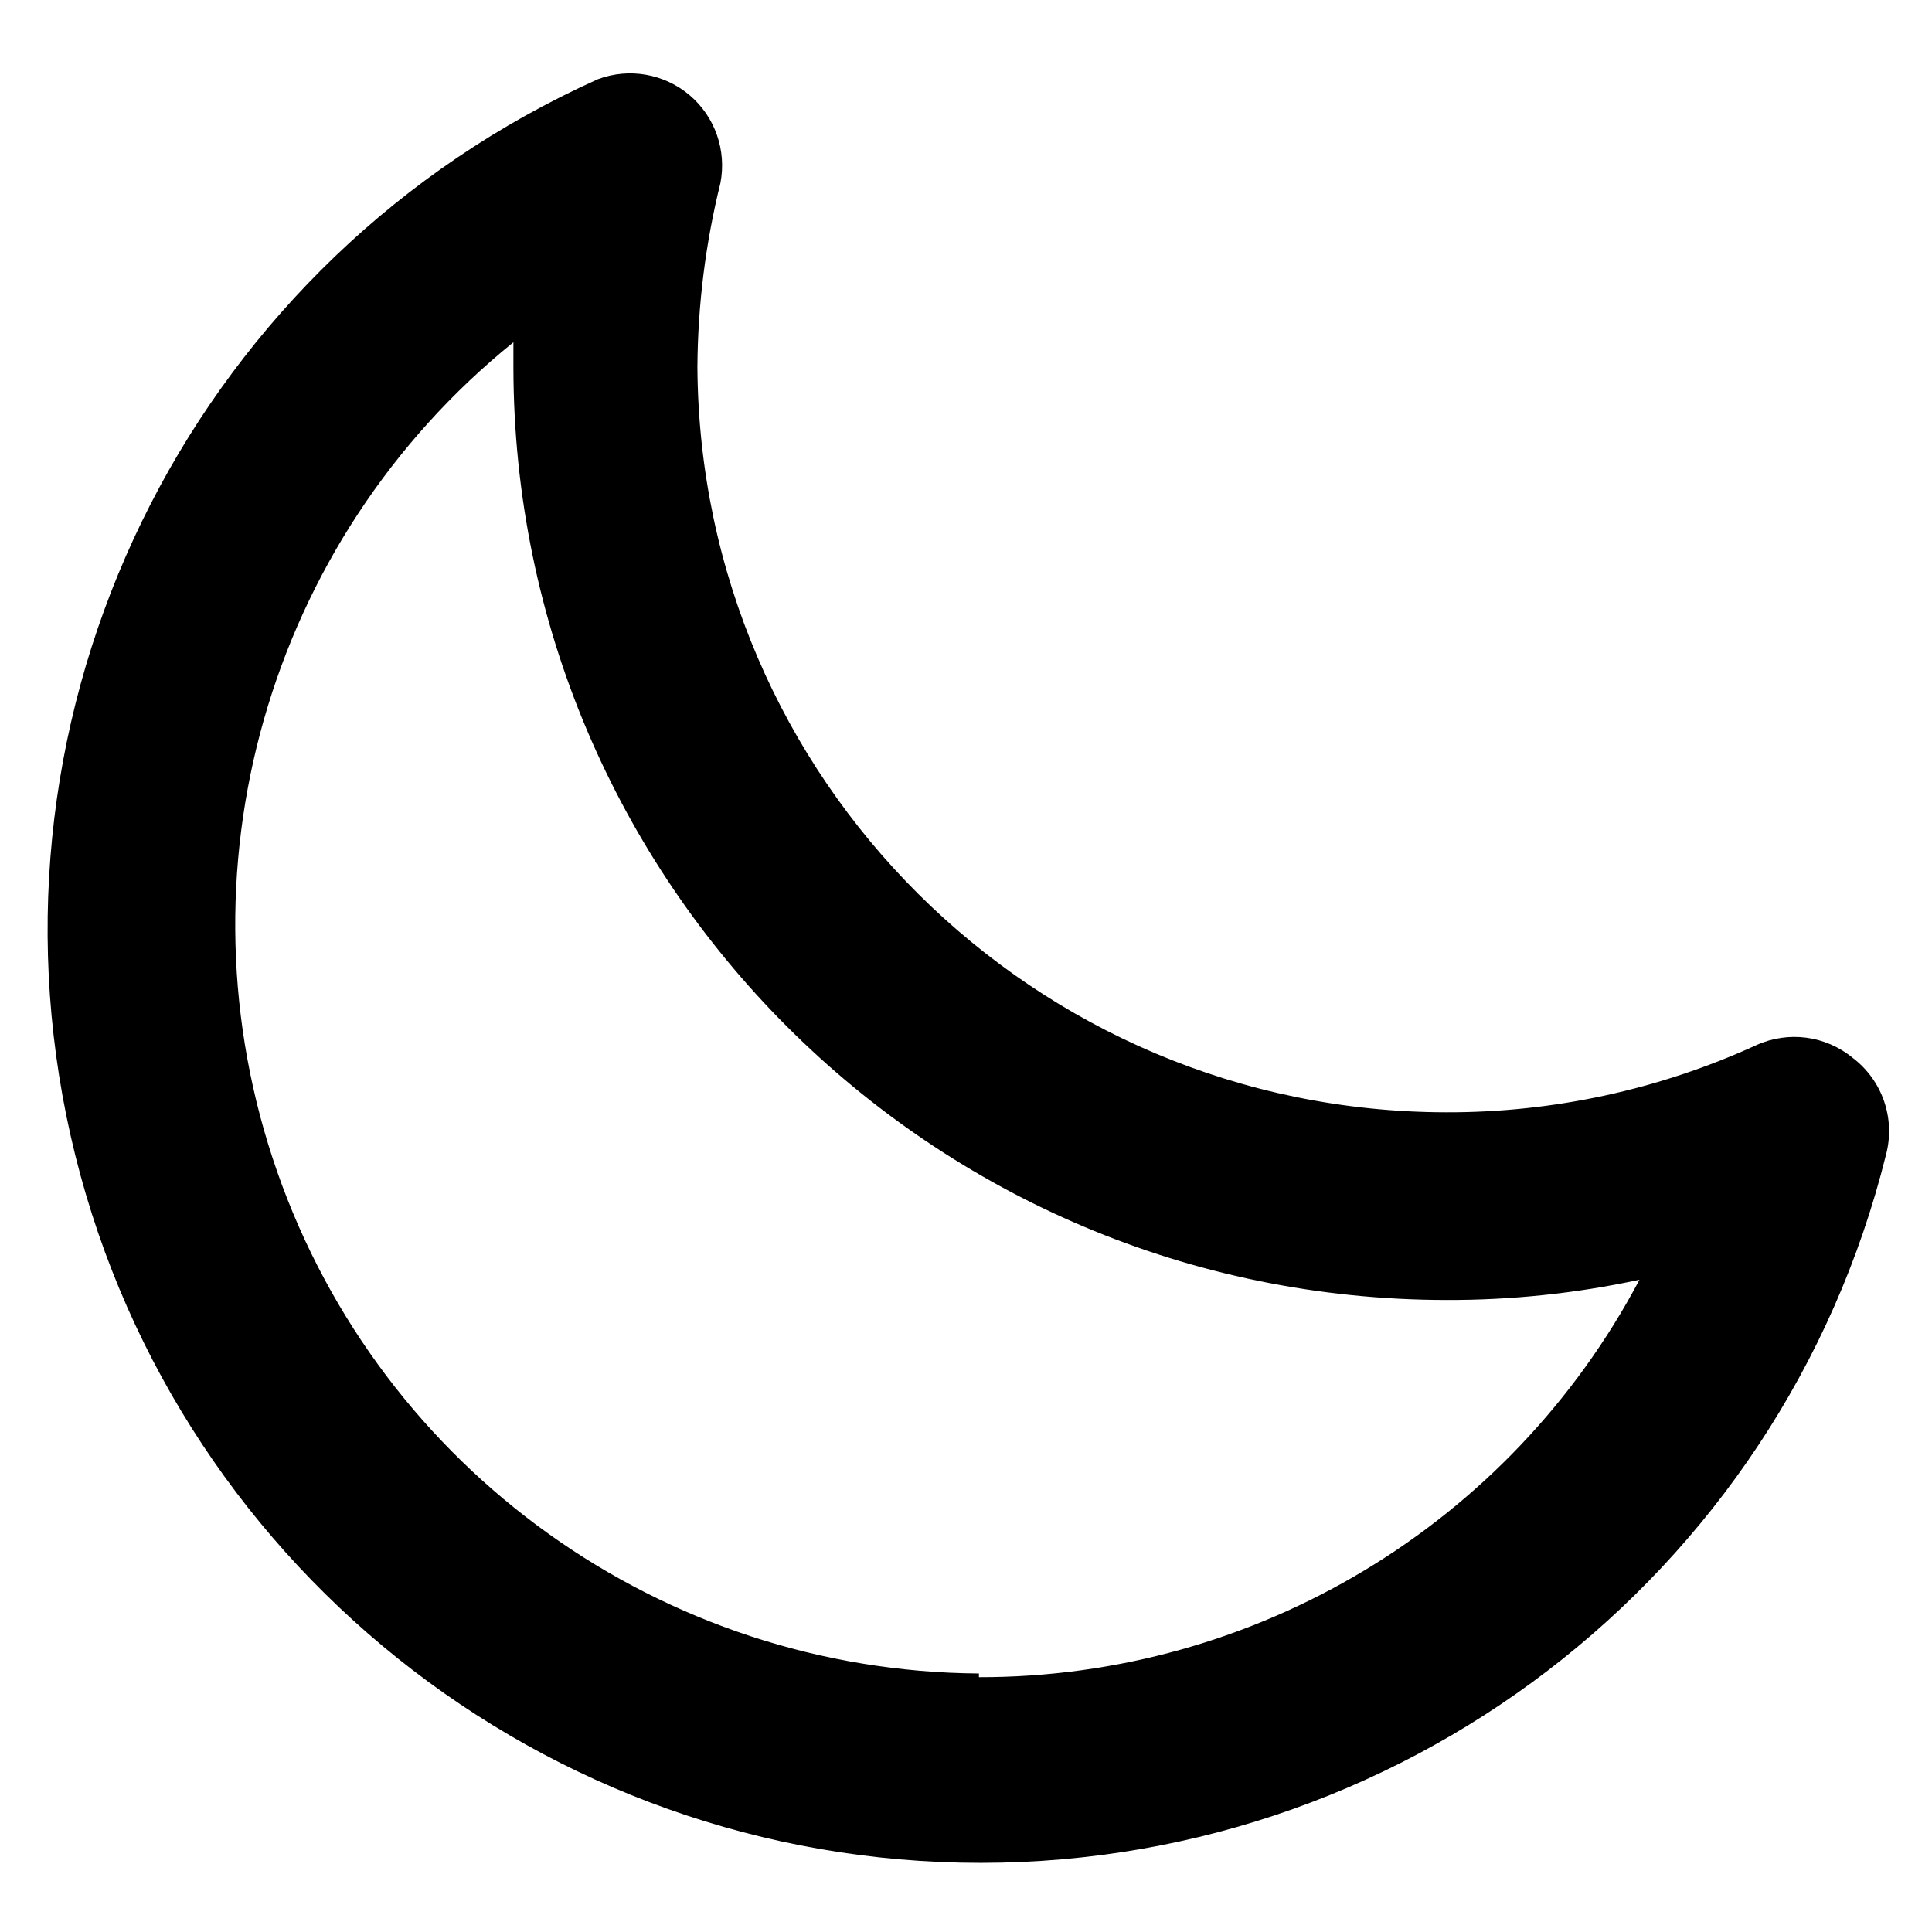
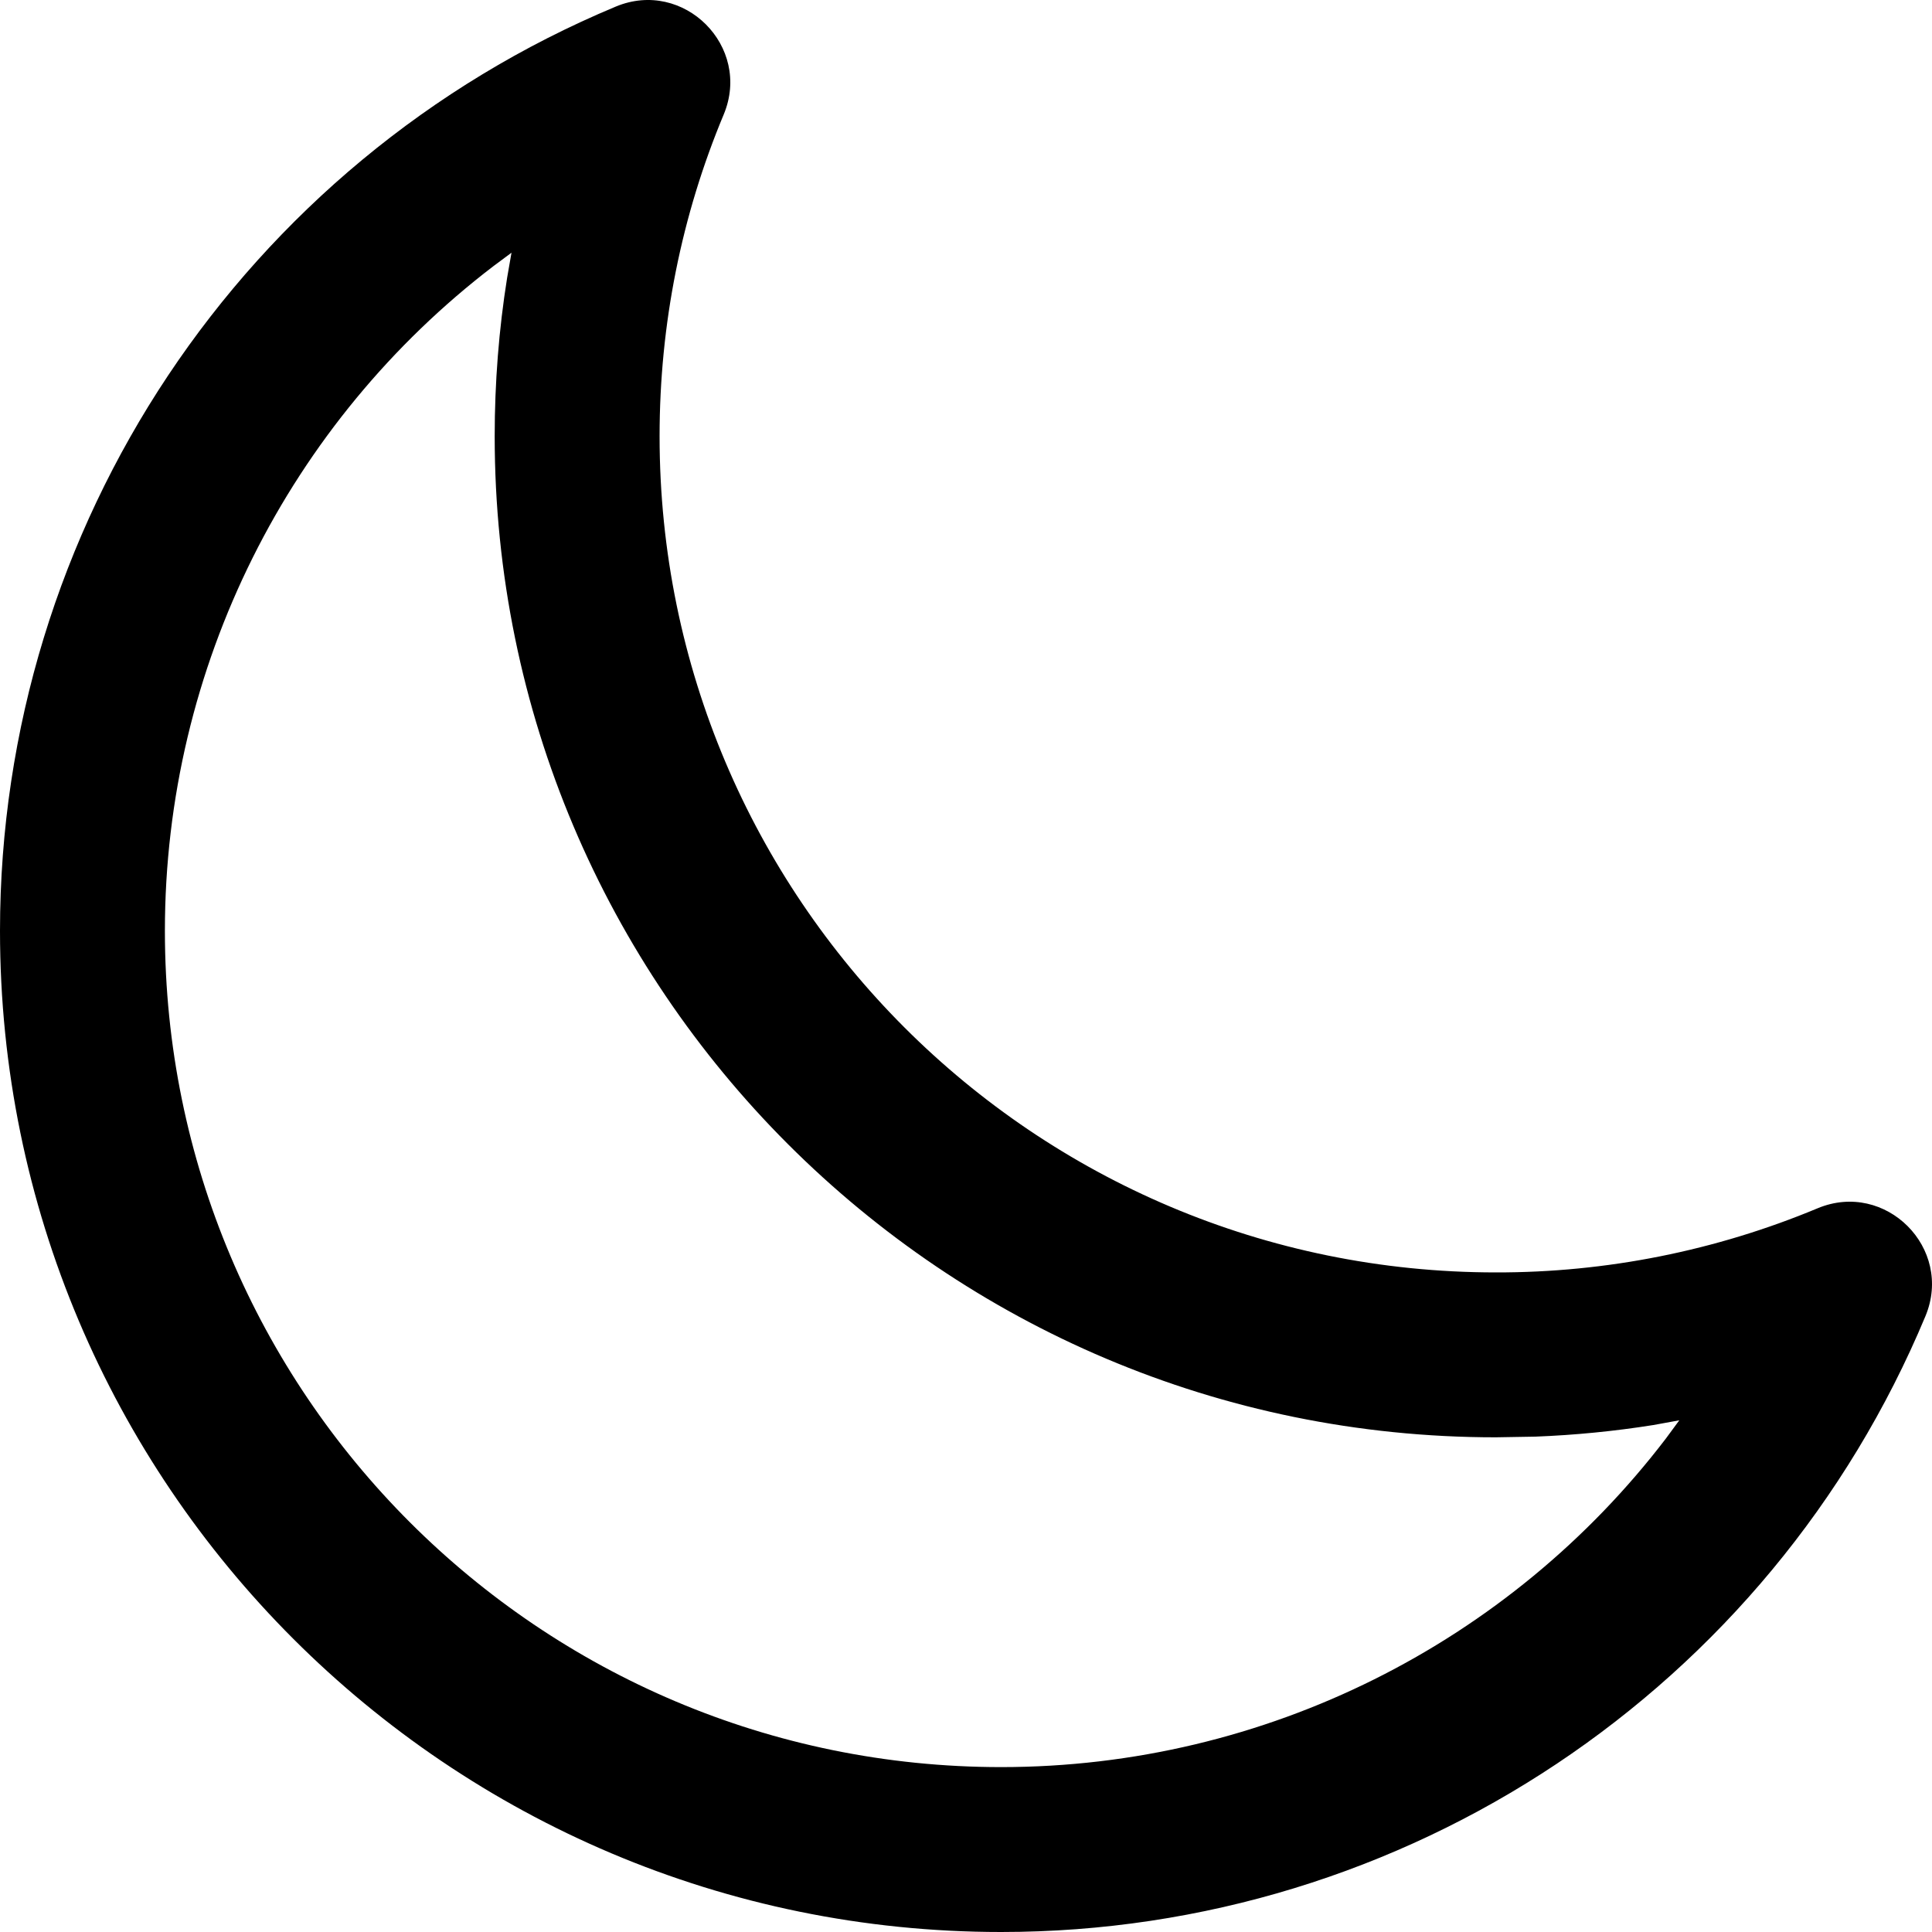
- <svg xmlns="http://www.w3.org/2000/svg" width="21px" height="21px" viewBox="0 0 21 21" version="1.1">
-   <g id="Page-1" stroke="none" stroke-width="1" fill="none" fill-rule="evenodd">
-     <g id="moon" transform="translate(0.517492, 0.797197)" fill="#000000" fill-rule="nonzero">
-       <path d="M19.623,10.703 C19.328,10.459 18.921,10.405 18.573,10.563 C17.515,11.047 16.365,11.296 15.203,11.293 C10.725,11.287 7.09,7.67 7.063,3.193 C7.067,2.519 7.151,1.847 7.313,1.193 C7.382,0.838 7.255,0.472 6.979,0.238 C6.703,0.004 6.322,-0.063 5.983,0.063 C1.659,2.007 -0.74,6.687 0.204,11.332 C1.149,15.977 5.186,19.348 9.925,19.449 C14.664,19.549 18.841,16.354 19.983,11.753 C20.086,11.362 19.944,10.948 19.623,10.703 L19.623,10.703 Z M10.123,17.393 C6.684,17.369 3.631,15.186 2.496,11.94 C1.361,8.694 2.388,5.085 5.063,2.923 L5.063,3.193 C5.068,8.791 9.605,13.327 15.203,13.333 C15.908,13.335 16.612,13.262 17.303,13.113 C15.896,15.773 13.132,17.437 10.123,17.433 L10.123,17.393 Z" id="Shape" />
-     </g>
+ <svg xmlns="http://www.w3.org/2000/svg" width="20px" height="20px" viewBox="0 0 20 20" version="1.1">
+   <g id="Artboard-Copy-4" stroke="none" stroke-width="1" fill="none" fill-rule="evenodd">
+     <path d="M6.375,0.068 C7.079,-0.225 7.785,0.481 7.492,1.185 C7.055,2.23 6.828,3.356 6.828,4.516 C6.828,9.297 10.703,13.172 15.486,13.172 C16.629,13.174 17.761,12.948 18.816,12.508 C19.519,12.215 20.225,12.921 19.932,13.625 C18.321,17.486 14.547,20 10.364,20 C4.64,20 0,15.36 0,9.636 C-0,5.453 2.514,1.679 6.375,0.068 Z M5.295,2.616 L5.108,2.755 C2.997,4.368 1.707,6.897 1.707,9.636 C1.707,14.418 5.582,18.293 10.364,18.293 C13.103,18.293 15.632,17.003 17.245,14.892 L17.384,14.703 L17.115,14.752 C16.712,14.816 16.304,14.856 15.894,14.872 L15.484,14.879 C9.761,14.879 5.121,10.239 5.121,4.516 C5.121,3.961 5.164,3.412 5.25,2.874 L5.295,2.616 Z" id="Path" fill="#000000" fill-rule="nonzero" />
  </g>
</svg>
